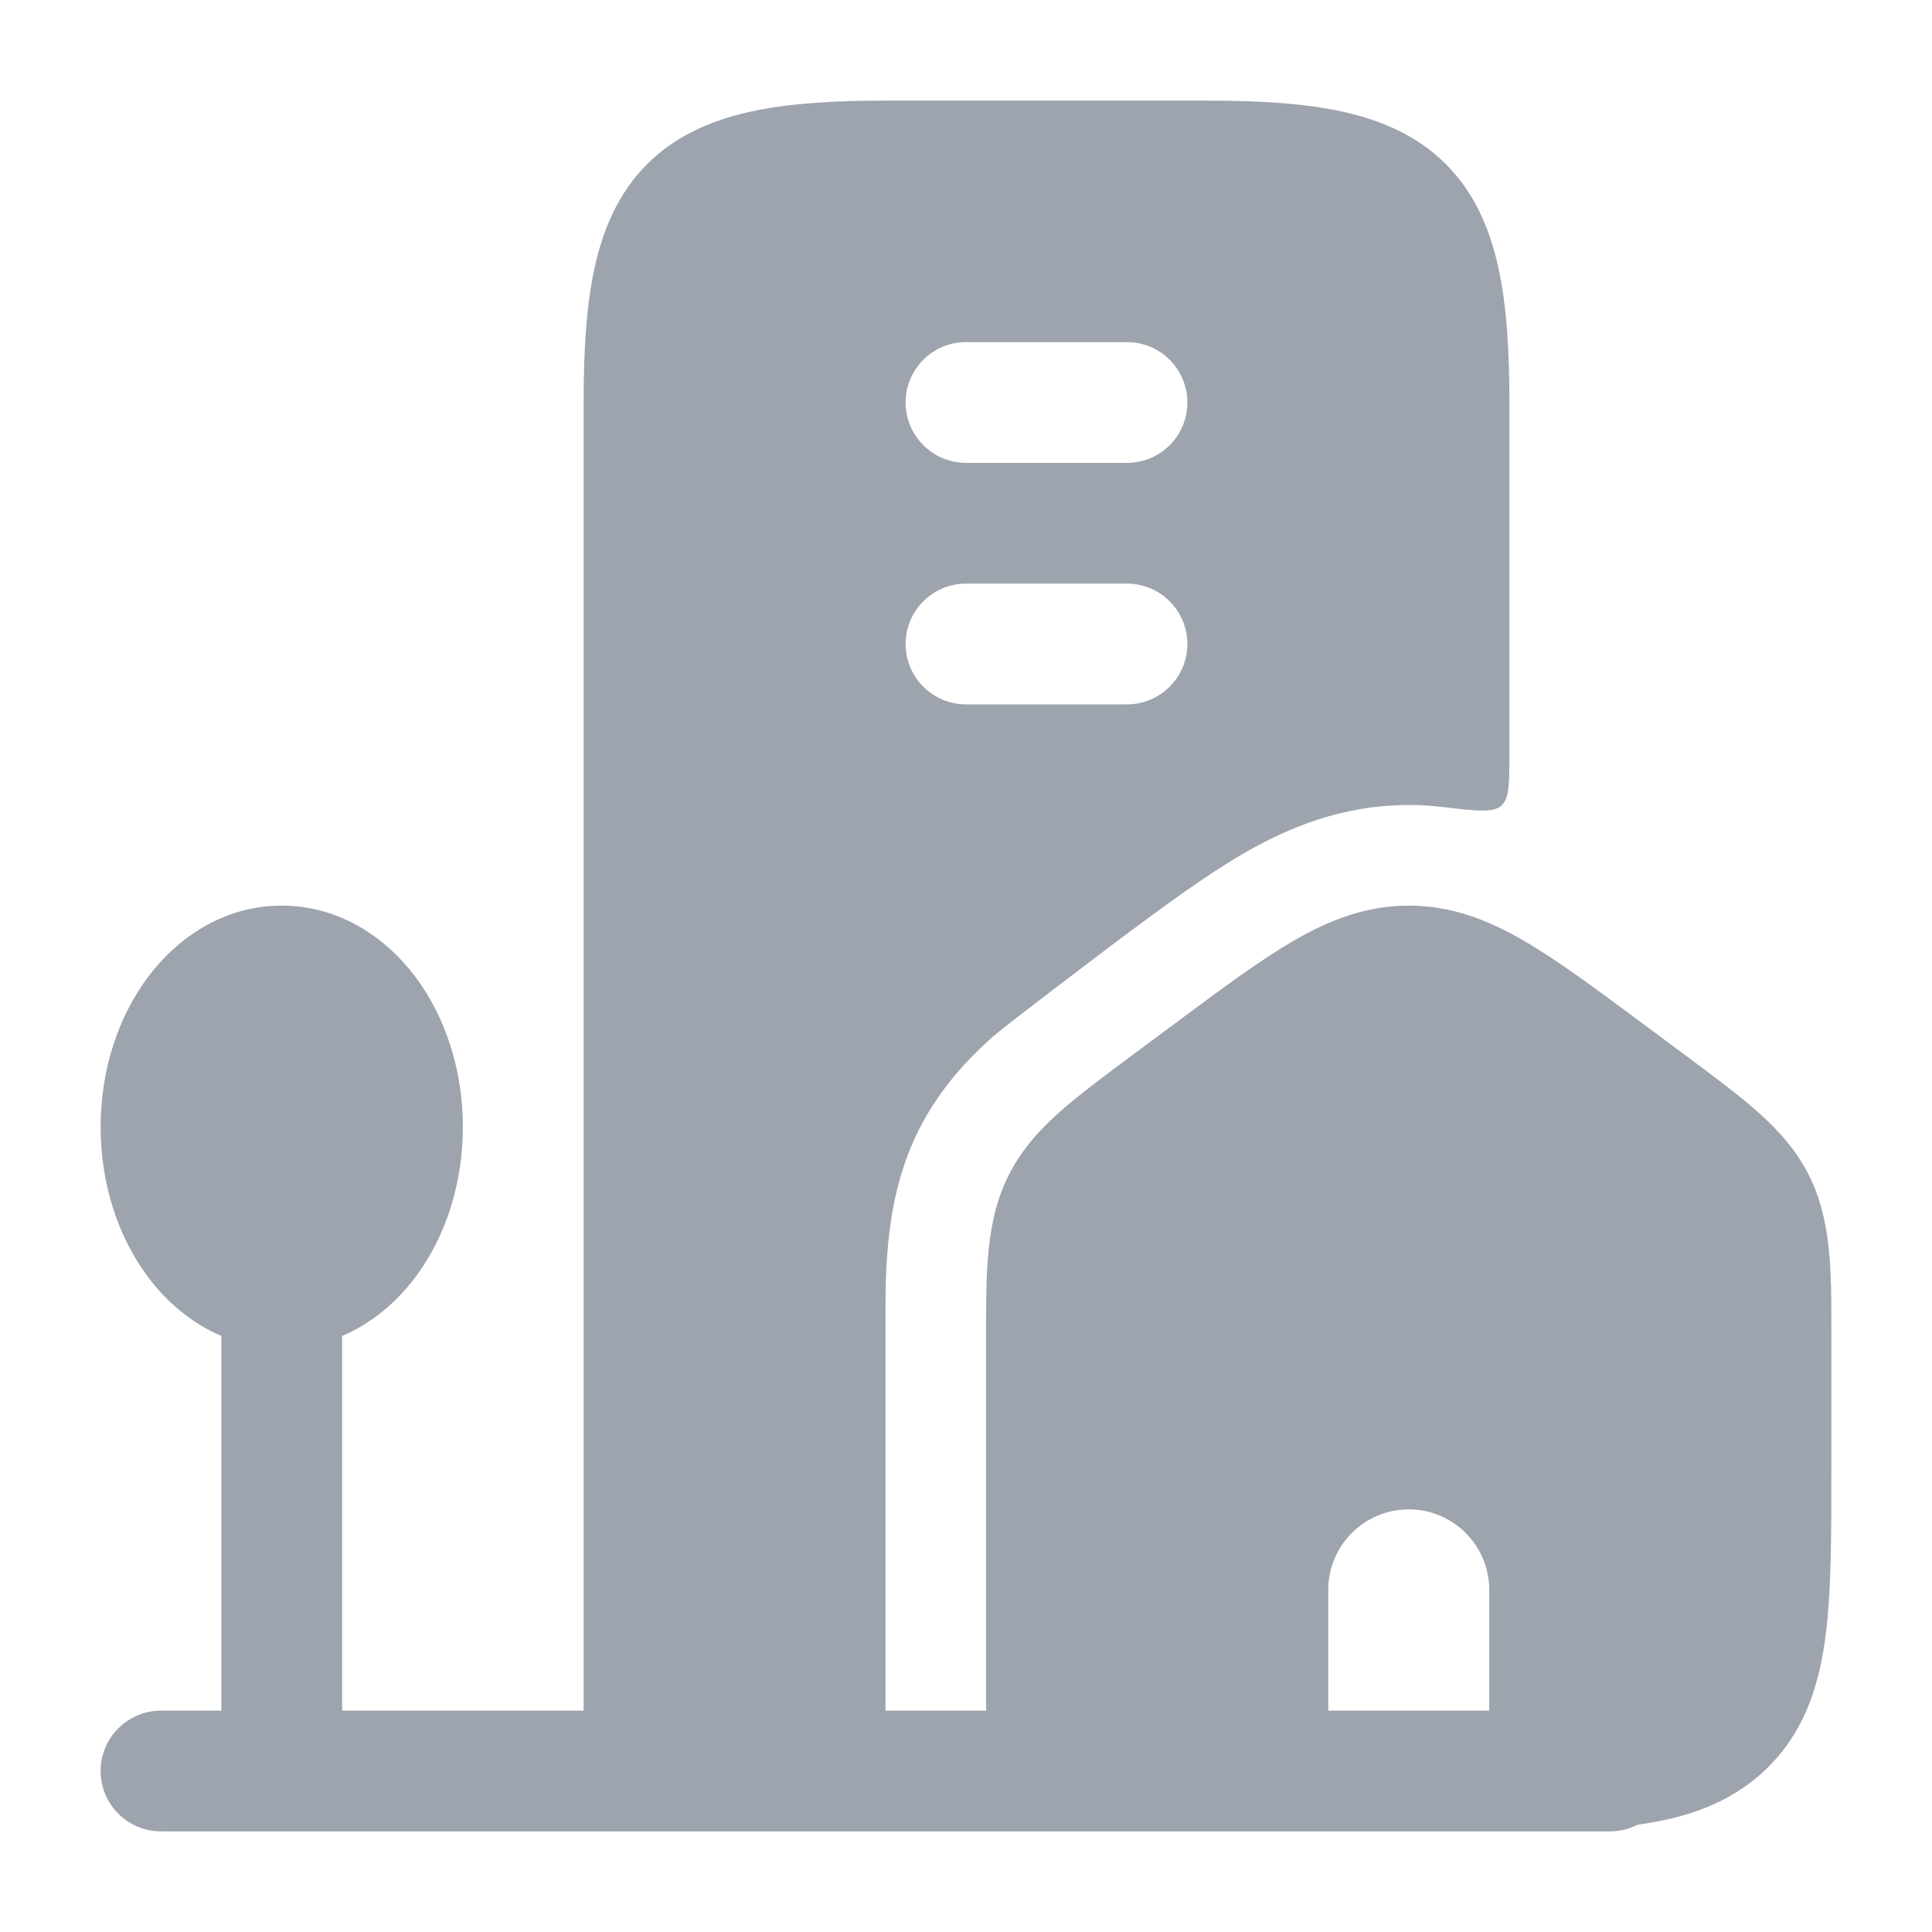
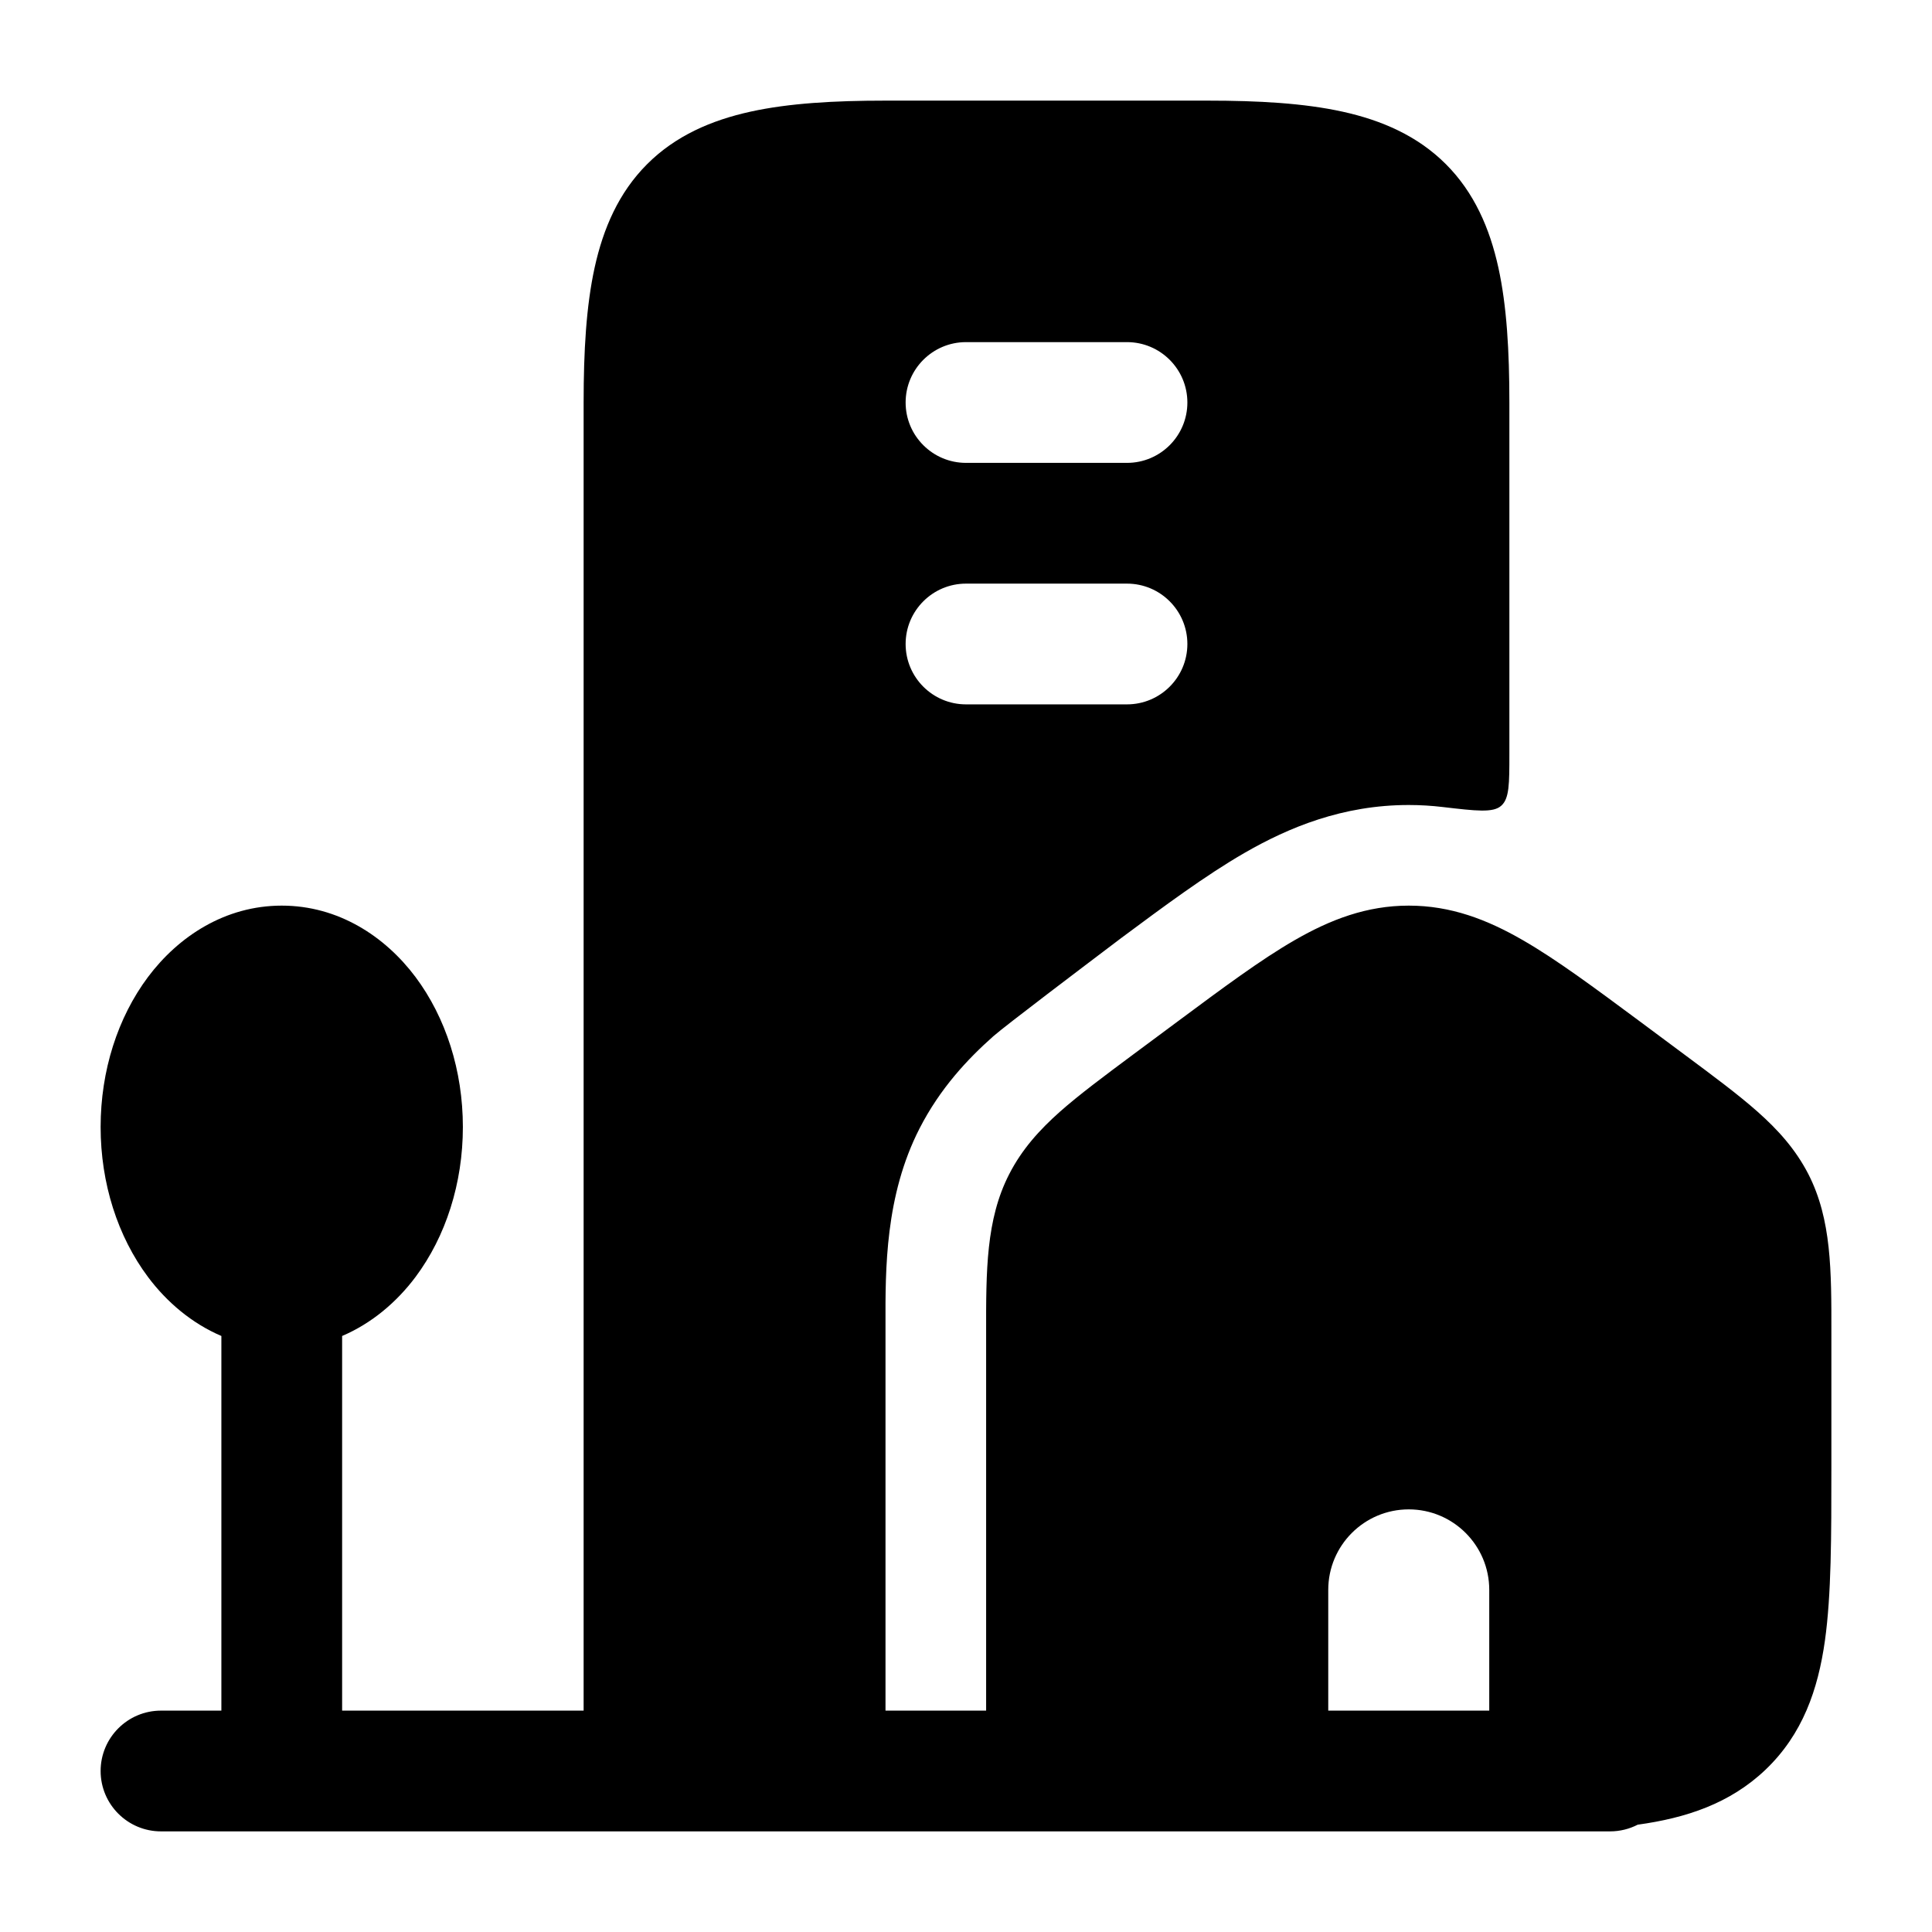
<svg xmlns="http://www.w3.org/2000/svg" width="24" height="24" viewBox="0 0 24 24" fill="none">
-   <path fill-rule="evenodd" clip-rule="evenodd" d="M2 21.25C1.586 21.25 1.25 21.586 1.25 22C1.25 22.414 1.586 22.75 2 22.75L20 22.75C20.124 22.75 20.241 22.72 20.344 22.667C20.944 22.584 21.489 22.406 21.933 21.983C22.394 21.542 22.584 20.989 22.67 20.38C22.75 19.807 22.75 19.087 22.75 18.232L22.75 16.562C22.751 15.785 22.752 15.149 22.465 14.587C22.305 14.276 22.087 14.035 21.832 13.809C21.593 13.597 21.286 13.369 20.927 13.102L20.369 12.687C19.808 12.271 19.336 11.92 18.917 11.679C18.472 11.422 18.022 11.25 17.5 11.25C16.979 11.25 16.529 11.422 16.083 11.679C15.664 11.92 15.192 12.271 14.632 12.687L14.073 13.102C13.714 13.369 13.408 13.597 13.168 13.809C12.914 14.035 12.695 14.276 12.536 14.587C12.248 15.149 12.249 15.785 12.25 16.562L12.25 21.25H11L11 16.563L11 16.456C10.998 15.765 10.995 14.855 11.423 14.018C11.679 13.519 12.018 13.158 12.339 12.873C12.495 12.736 13.476 11.995 13.859 11.705L13.929 11.652C14.454 11.262 14.976 10.874 15.46 10.595C16.012 10.277 16.681 10 17.5 10C17.645 10 17.786 10.009 17.921 10.025C18.34 10.074 18.549 10.099 18.649 10.009C18.75 9.92 18.75 9.736 18.75 9.369L18.75 5C18.75 4.363 18.718 3.801 18.613 3.323C18.506 2.837 18.314 2.392 17.961 2.039C17.608 1.686 17.163 1.494 16.677 1.387C16.199 1.282 15.637 1.25 15 1.25L11 1.25C10.363 1.25 9.801 1.282 9.323 1.387C8.837 1.494 8.392 1.686 8.039 2.039C7.686 2.392 7.494 2.837 7.387 3.323C7.282 3.801 7.25 4.363 7.25 5L7.25 21.25H4.25L4.25 16.596C4.618 16.439 4.928 16.175 5.161 15.864C5.538 15.36 5.75 14.699 5.75 14C5.75 13.301 5.538 12.64 5.161 12.136C4.783 11.632 4.203 11.25 3.5 11.25C2.797 11.25 2.217 11.632 1.839 12.136C1.462 12.64 1.25 13.301 1.25 14C1.25 14.699 1.462 15.36 1.839 15.864C2.072 16.175 2.382 16.439 2.75 16.596L2.75 21.25H2ZM18.5 21.25H16.5V19.75C16.5 19.198 16.948 18.75 17.5 18.75C18.052 18.75 18.5 19.198 18.5 19.75V21.25ZM11.25 5C11.25 4.586 11.586 4.25 12 4.25L14 4.25C14.414 4.25 14.75 4.586 14.75 5C14.75 5.414 14.414 5.75 14 5.75L12 5.75C11.586 5.75 11.25 5.414 11.25 5ZM11.25 8C11.25 7.586 11.586 7.25 12 7.25L14 7.25C14.414 7.25 14.75 7.586 14.75 8C14.75 8.414 14.414 8.75 14 8.75H12C11.586 8.75 11.25 8.414 11.25 8Z" fill="#9DA4AE" />
+   <path fill-rule="evenodd" clip-rule="evenodd" d="M2 21.25C1.586 21.25 1.25 21.586 1.25 22C1.25 22.414 1.586 22.75 2 22.75L20 22.75C20.124 22.75 20.241 22.72 20.344 22.667C20.944 22.584 21.489 22.406 21.933 21.983C22.394 21.542 22.584 20.989 22.67 20.38C22.75 19.807 22.75 19.087 22.75 18.232L22.75 16.562C22.751 15.785 22.752 15.149 22.465 14.587C22.305 14.276 22.087 14.035 21.832 13.809C21.593 13.597 21.286 13.369 20.927 13.102L20.369 12.687C19.808 12.271 19.336 11.92 18.917 11.679C18.472 11.422 18.022 11.25 17.5 11.25C16.979 11.25 16.529 11.422 16.083 11.679C15.664 11.92 15.192 12.271 14.632 12.687L14.073 13.102C13.714 13.369 13.408 13.597 13.168 13.809C12.914 14.035 12.695 14.276 12.536 14.587C12.248 15.149 12.249 15.785 12.25 16.562L12.25 21.25H11L11 16.563L11 16.456C10.998 15.765 10.995 14.855 11.423 14.018C11.679 13.519 12.018 13.158 12.339 12.873C12.495 12.736 13.476 11.995 13.859 11.705L13.929 11.652C14.454 11.262 14.976 10.874 15.46 10.595C16.012 10.277 16.681 10 17.5 10C17.645 10 17.786 10.009 17.921 10.025C18.34 10.074 18.549 10.099 18.649 10.009C18.75 9.92 18.75 9.736 18.75 9.369L18.75 5C18.75 4.363 18.718 3.801 18.613 3.323C18.506 2.837 18.314 2.392 17.961 2.039C17.608 1.686 17.163 1.494 16.677 1.387C16.199 1.282 15.637 1.25 15 1.25L11 1.25C10.363 1.25 9.801 1.282 9.323 1.387C8.837 1.494 8.392 1.686 8.039 2.039C7.686 2.392 7.494 2.837 7.387 3.323C7.282 3.801 7.25 4.363 7.25 5L7.25 21.25H4.25L4.25 16.596C4.618 16.439 4.928 16.175 5.161 15.864C5.538 15.36 5.75 14.699 5.75 14C5.75 13.301 5.538 12.64 5.161 12.136C4.783 11.632 4.203 11.25 3.5 11.25C2.797 11.25 2.217 11.632 1.839 12.136C1.462 12.64 1.25 13.301 1.25 14C1.25 14.699 1.462 15.36 1.839 15.864C2.072 16.175 2.382 16.439 2.75 16.596L2.75 21.25H2ZM18.5 21.25H16.5V19.75C16.5 19.198 16.948 18.75 17.5 18.75C18.052 18.75 18.5 19.198 18.5 19.75V21.25ZM11.25 5C11.25 4.586 11.586 4.25 12 4.25L14 4.25C14.414 4.25 14.75 4.586 14.75 5C14.75 5.414 14.414 5.75 14 5.75L12 5.75C11.586 5.75 11.25 5.414 11.25 5ZM11.25 8C11.25 7.586 11.586 7.25 12 7.25L14 7.25C14.414 7.25 14.75 7.586 14.75 8C14.75 8.414 14.414 8.75 14 8.75H12C11.586 8.75 11.25 8.414 11.25 8Z" fill="currentColor" />
</svg>
